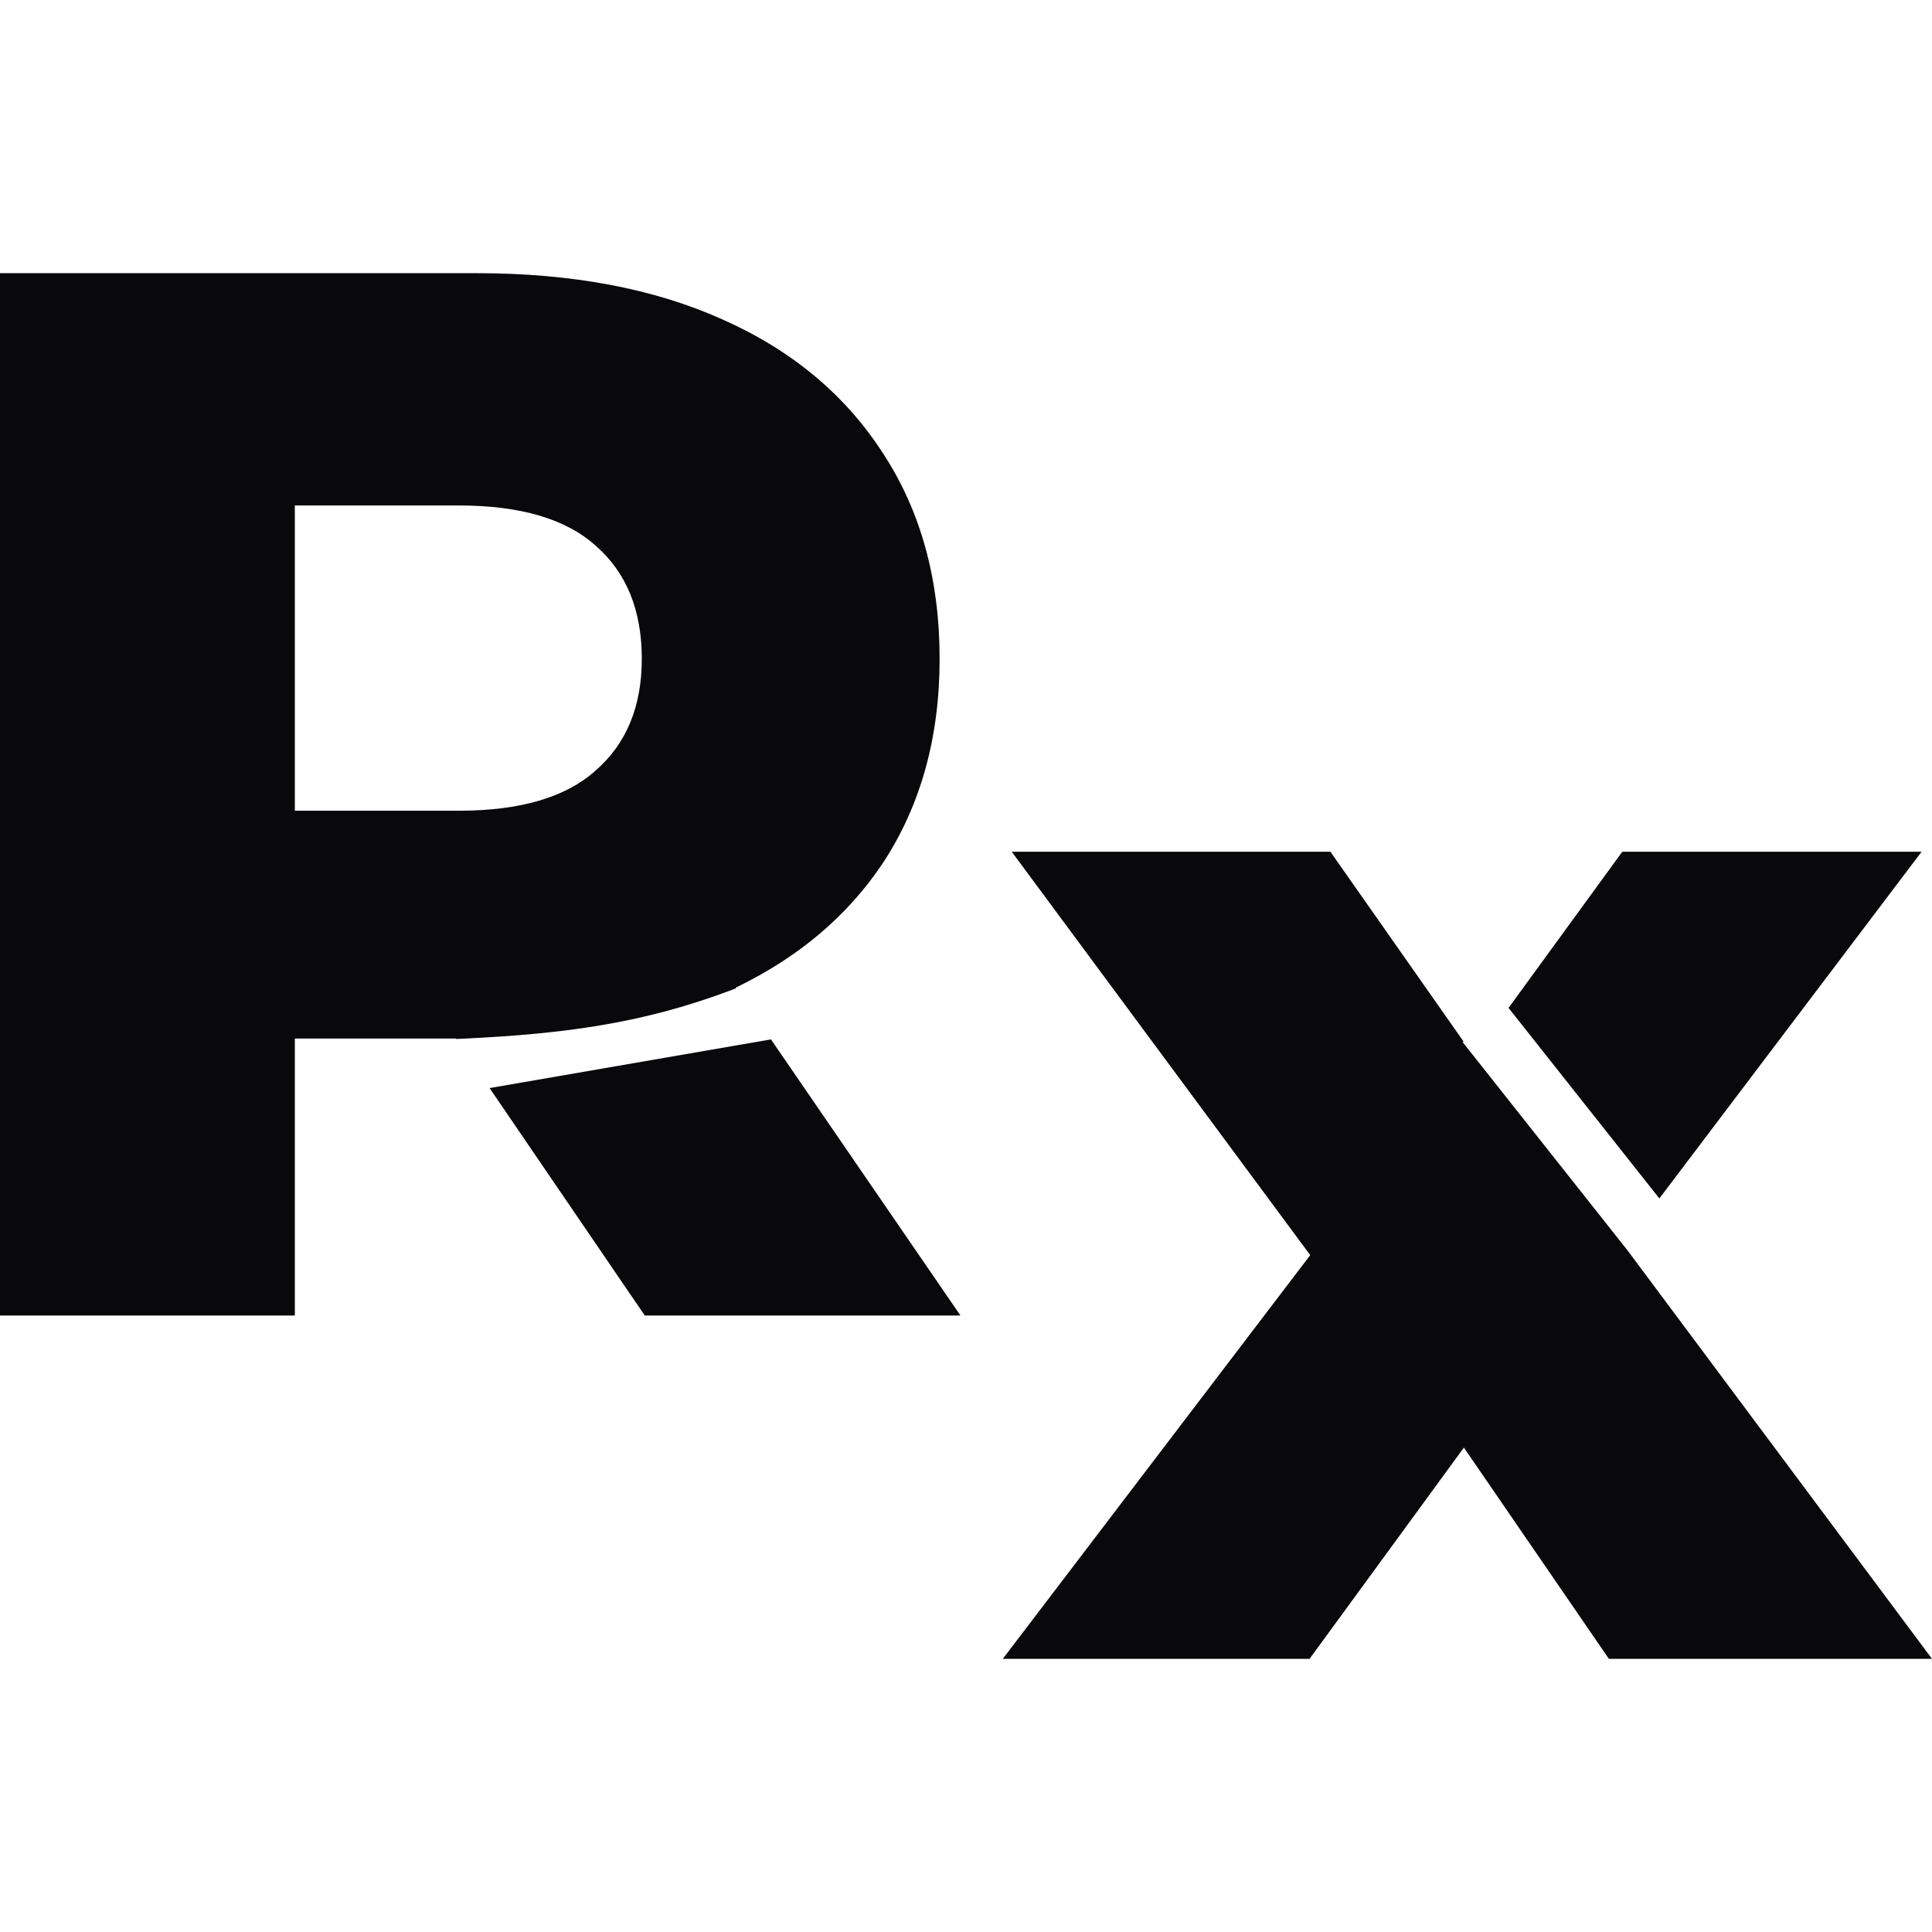
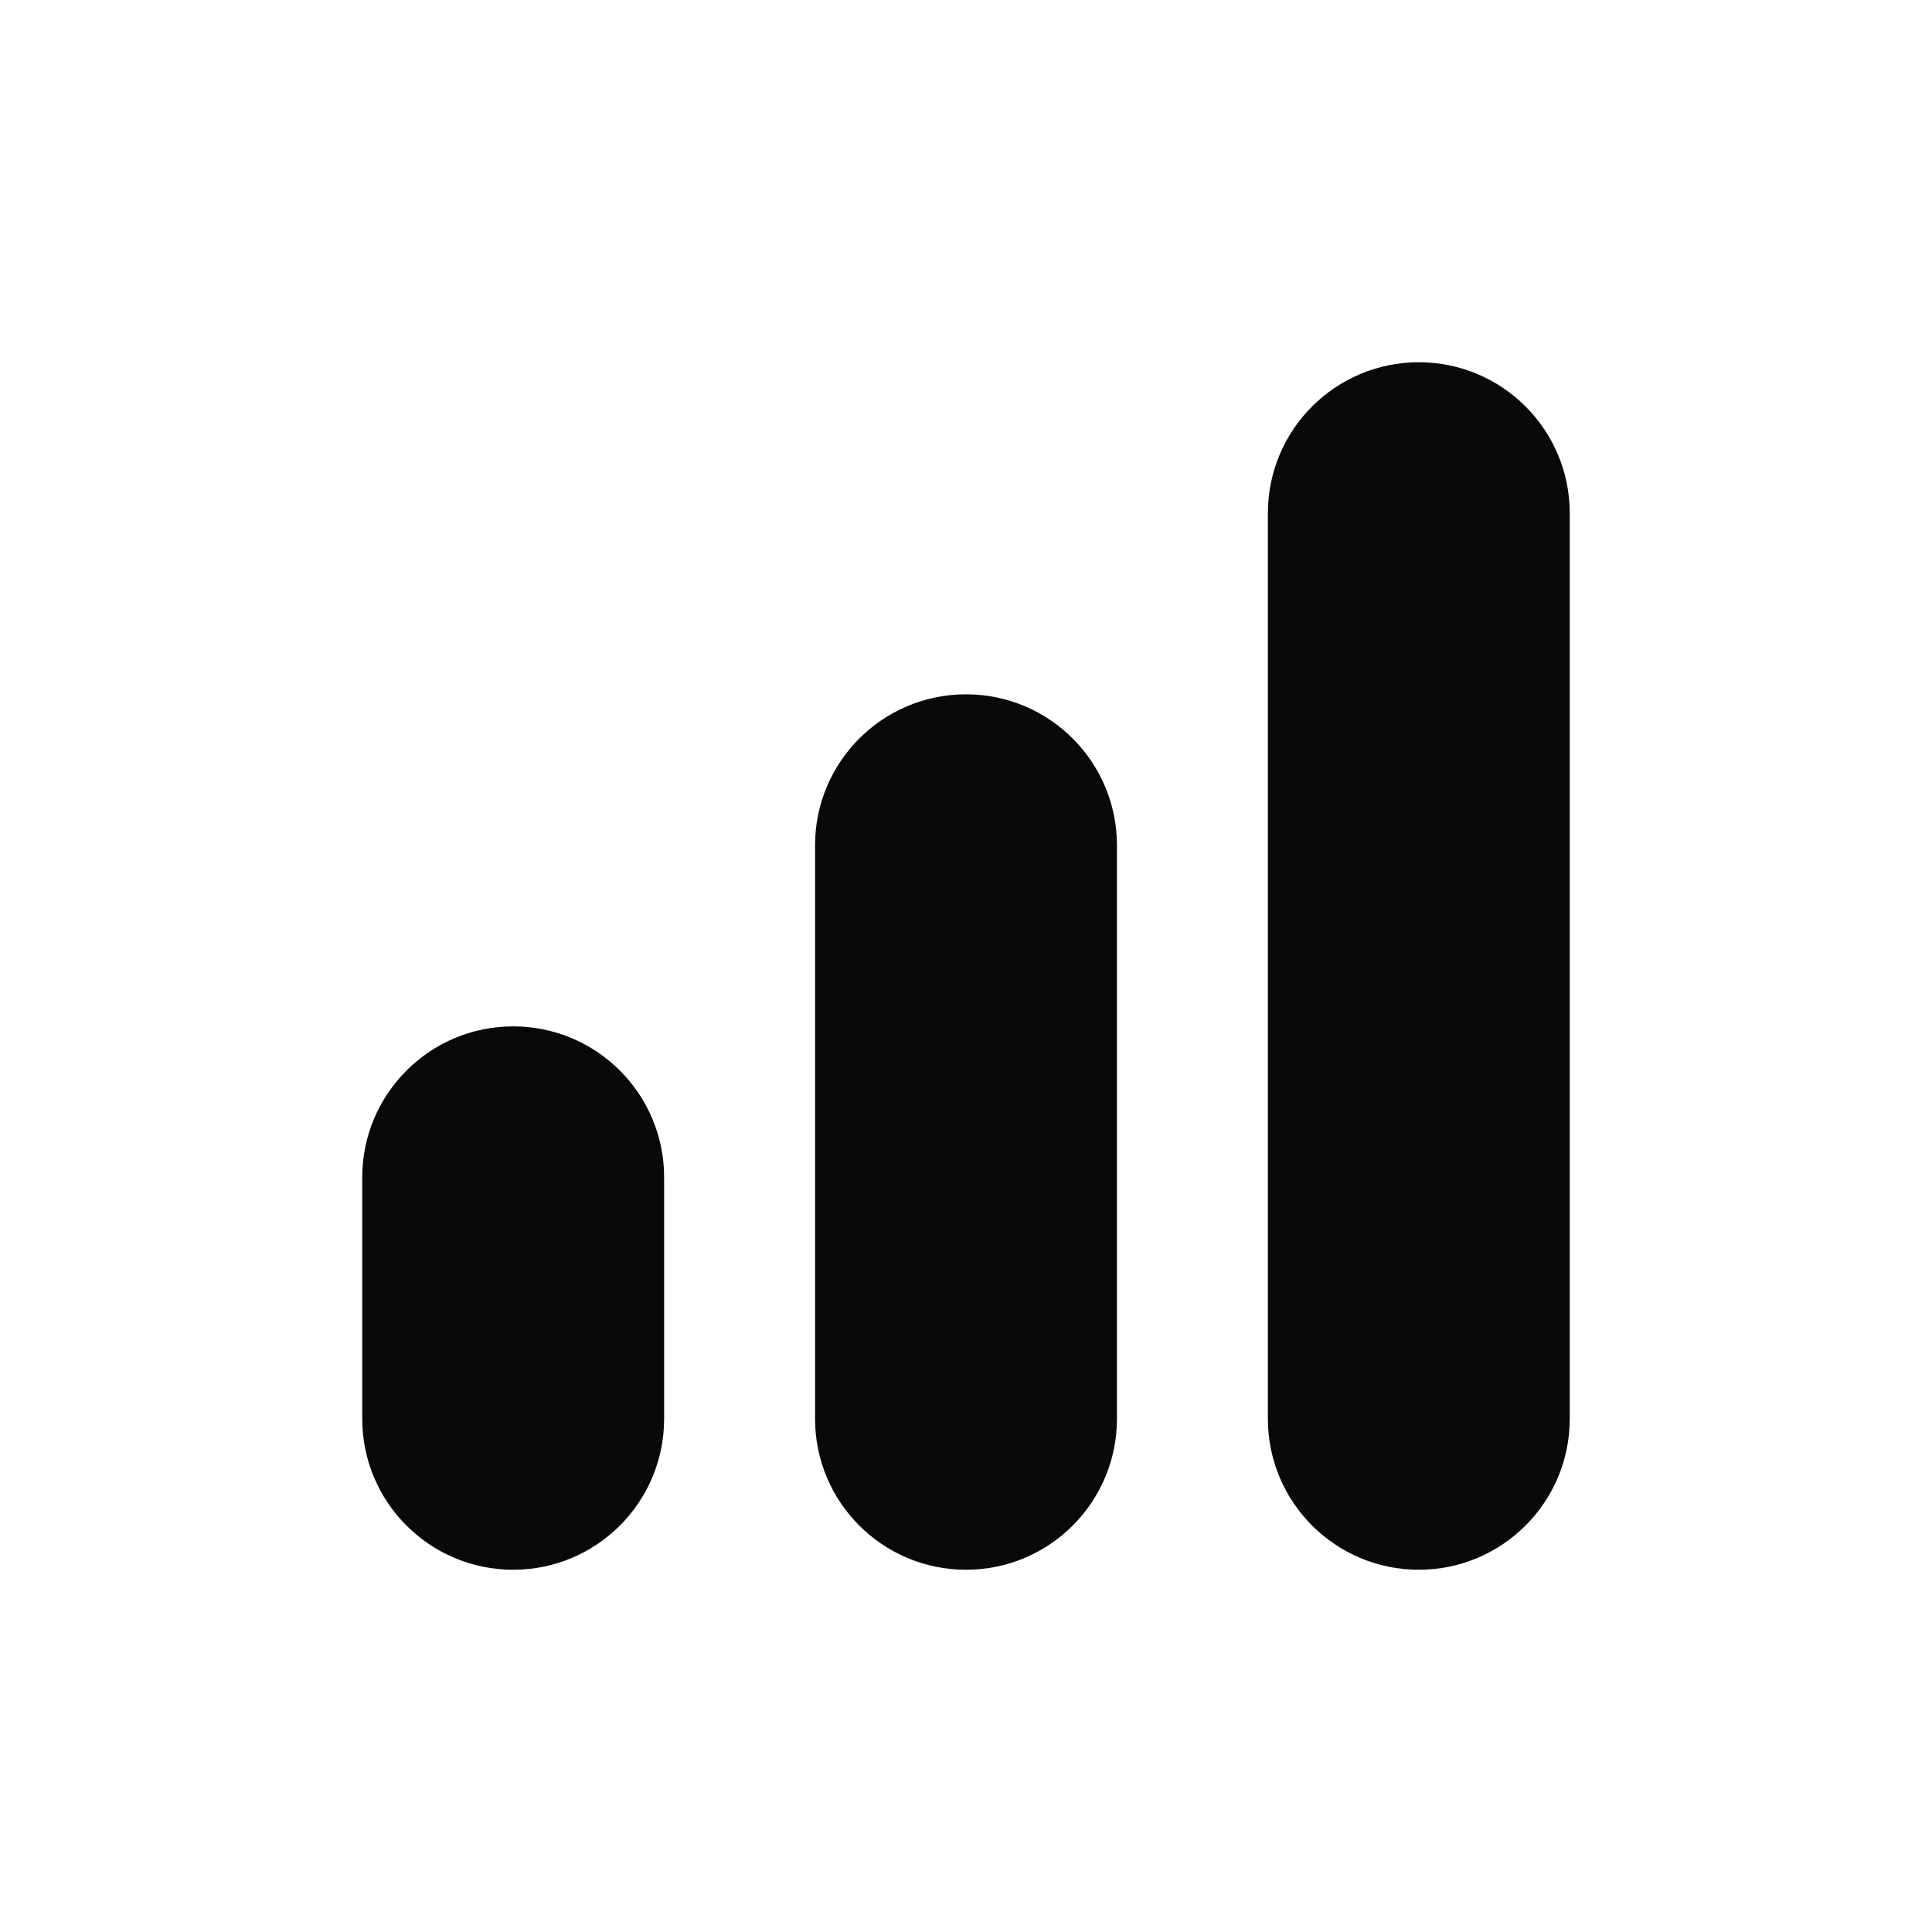
<svg xmlns="http://www.w3.org/2000/svg" width="256" height="256" viewBox="0 0 256 256" fill="none">
-   <path fill-rule="evenodd" clip-rule="evenodd" d="M173.611 166.311L132.877 219.804H173.524L193.973 191.813L213.183 219.804H256L215.673 165.707L215.15 165.046L207.461 155.332L195.329 140.004L195.258 139.915L193.813 138.089L193.923 138.001L176.286 112.861H134.061L173.611 166.311ZM199.89 133.554L214.959 112.861H254.619L219.874 158.8L199.89 133.554Z" fill="#09090B" />
-   <path fill-rule="evenodd" clip-rule="evenodd" d="M0 36.196V174.314H39.068V137.614H60.394L60.432 137.671C60.844 137.653 61.252 137.634 61.657 137.614C75.067 136.968 85.147 135.549 96.385 131.385C96.76 131.246 97.135 131.104 97.513 130.959L97.459 130.881C105.816 126.86 112.331 121.344 117.006 114.331C122.005 106.702 124.504 97.692 124.504 87.3C124.504 76.776 122.005 67.7 117.006 60.071C112.007 52.31 104.904 46.39 95.696 42.312C86.62 38.235 75.768 36.196 63.14 36.196H0ZM102.156 137.725L64.871 144.175L85.436 174.314H127.266L102.156 137.725ZM39.068 107.426H60.772C68.928 107.426 74.979 105.65 78.925 102.098C83.003 98.546 85.041 93.614 85.041 87.3C85.041 80.854 83.003 75.856 78.925 72.304C74.979 68.752 68.928 66.977 60.772 66.977H39.068V107.426Z" fill="#09090B" />
+   <g fill="#09090B">
+     <rect x="48" y="136" width="40" height="72" rx="20" />
+     <rect x="108" y="92" width="40" height="116" rx="20" />
+     <rect x="168" y="48" width="40" height="160" rx="20" />
+   </g>
</svg>
